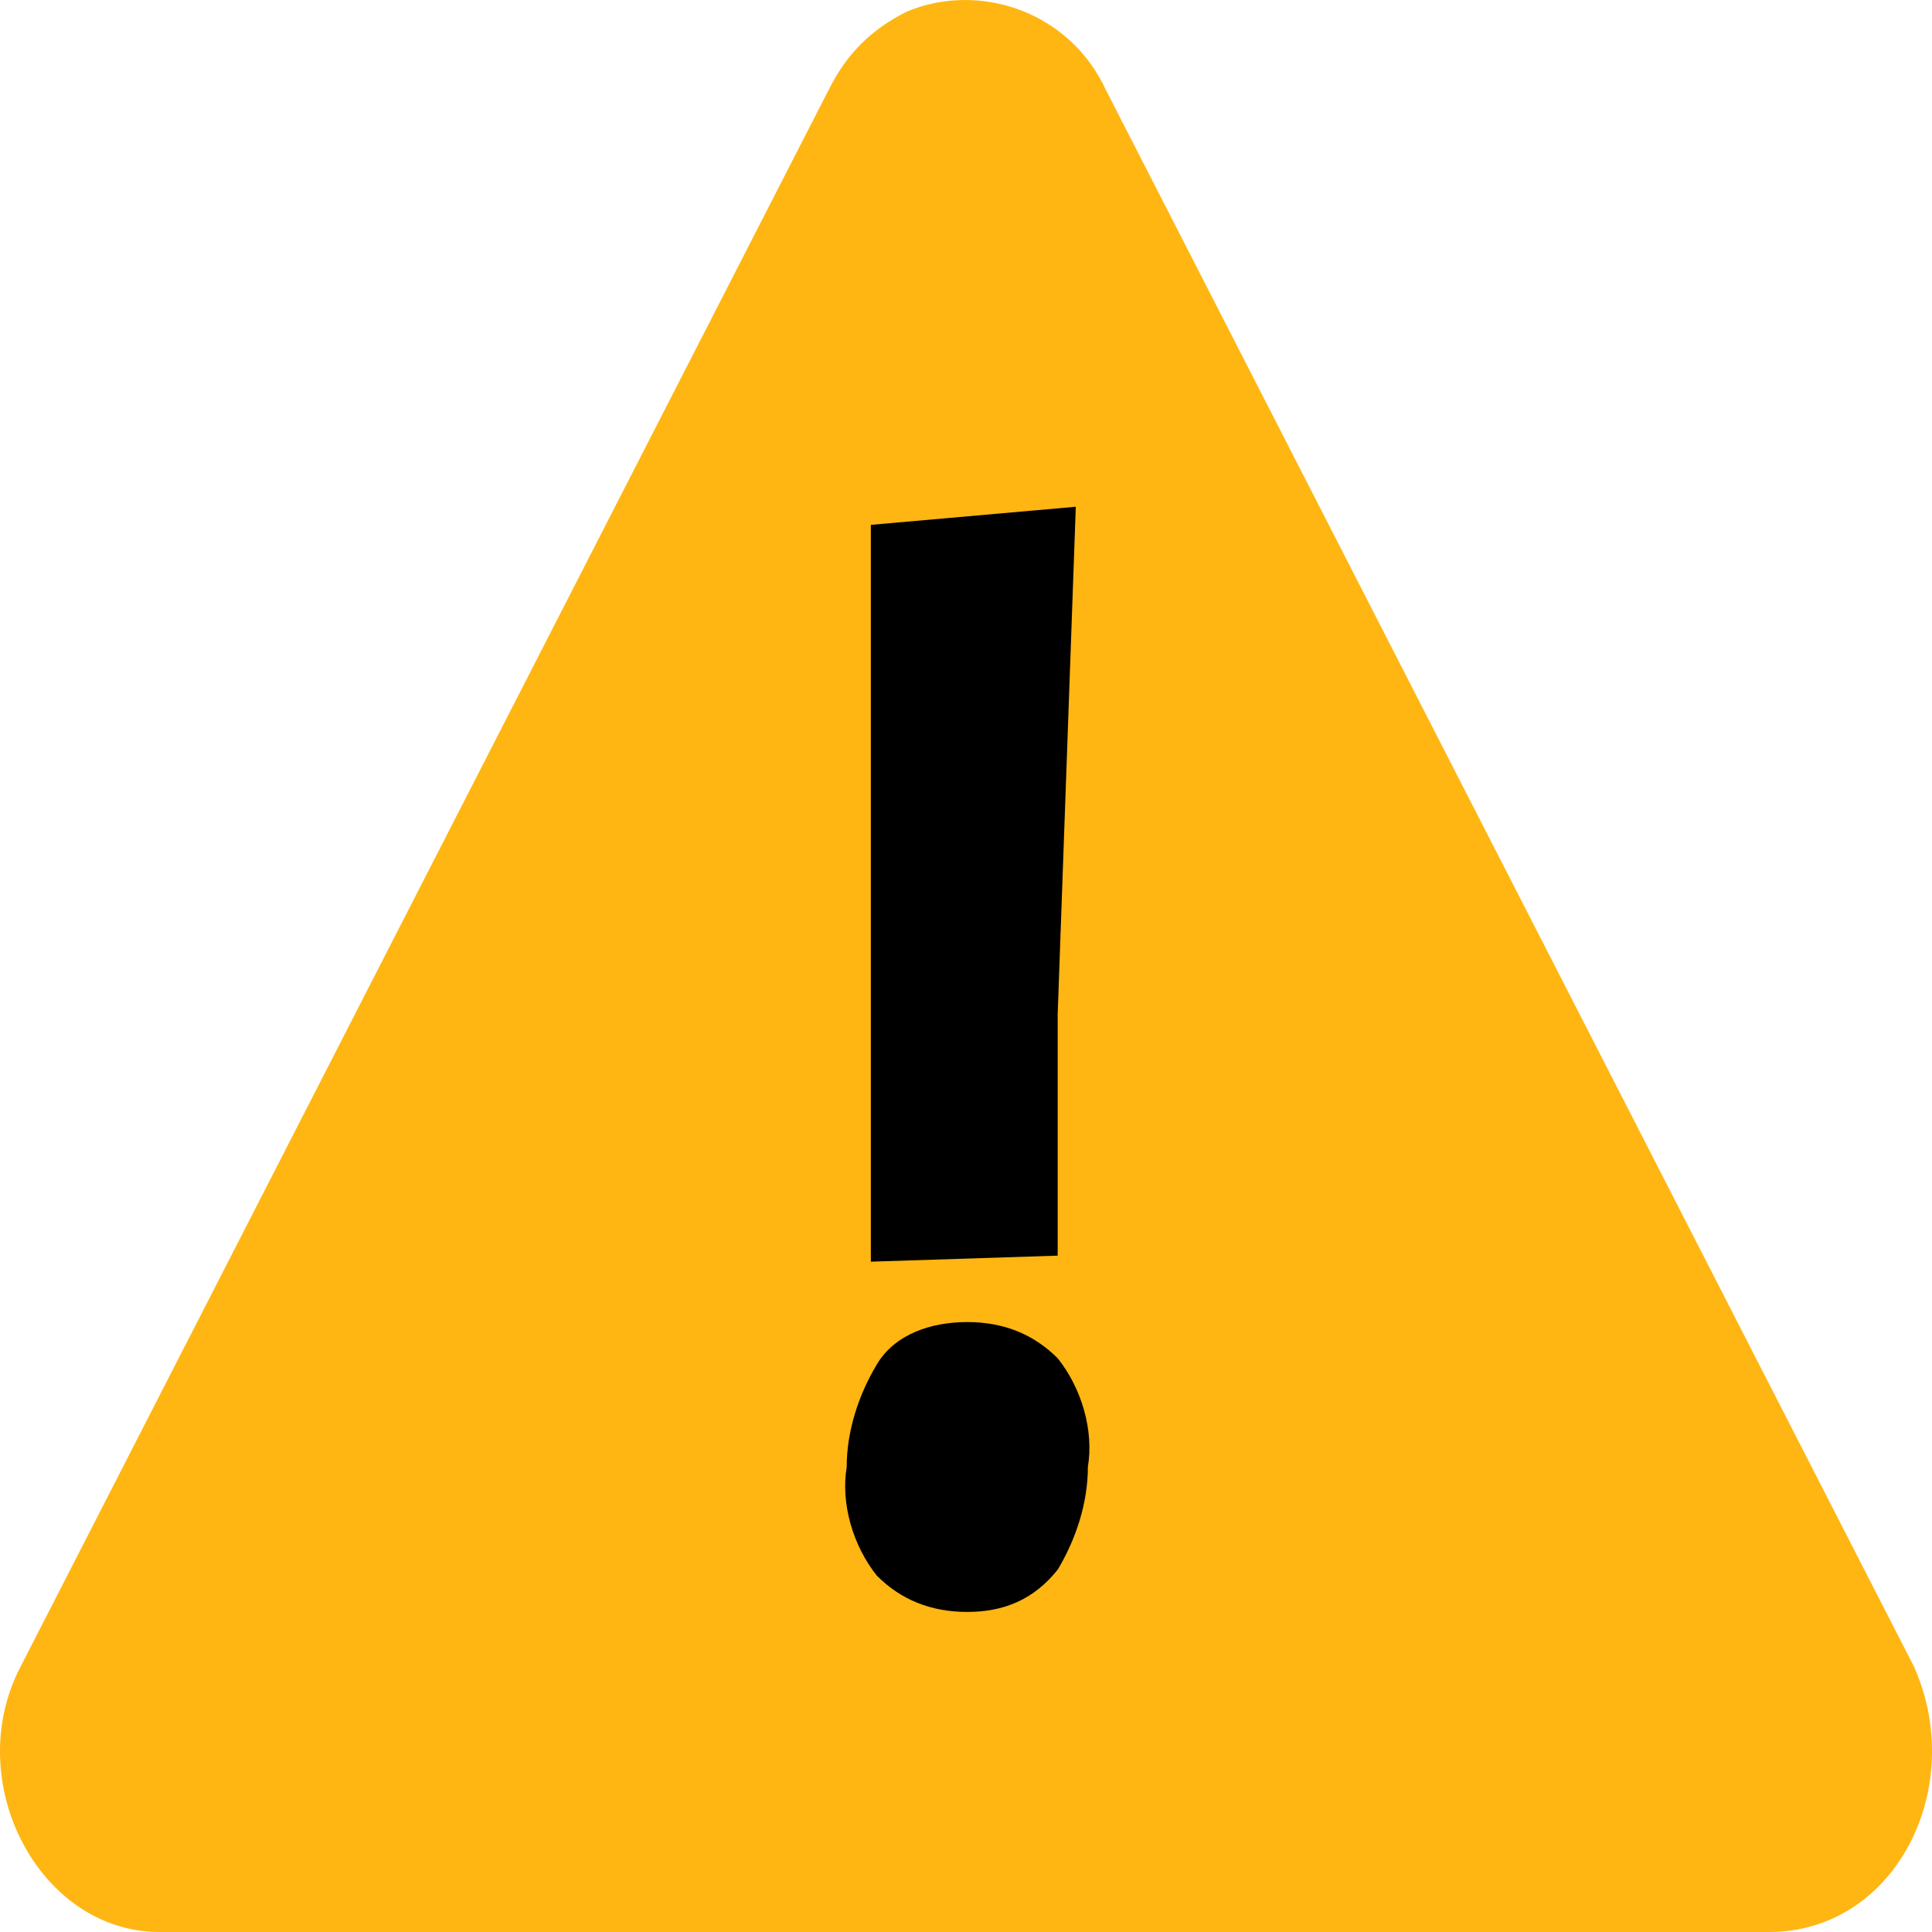
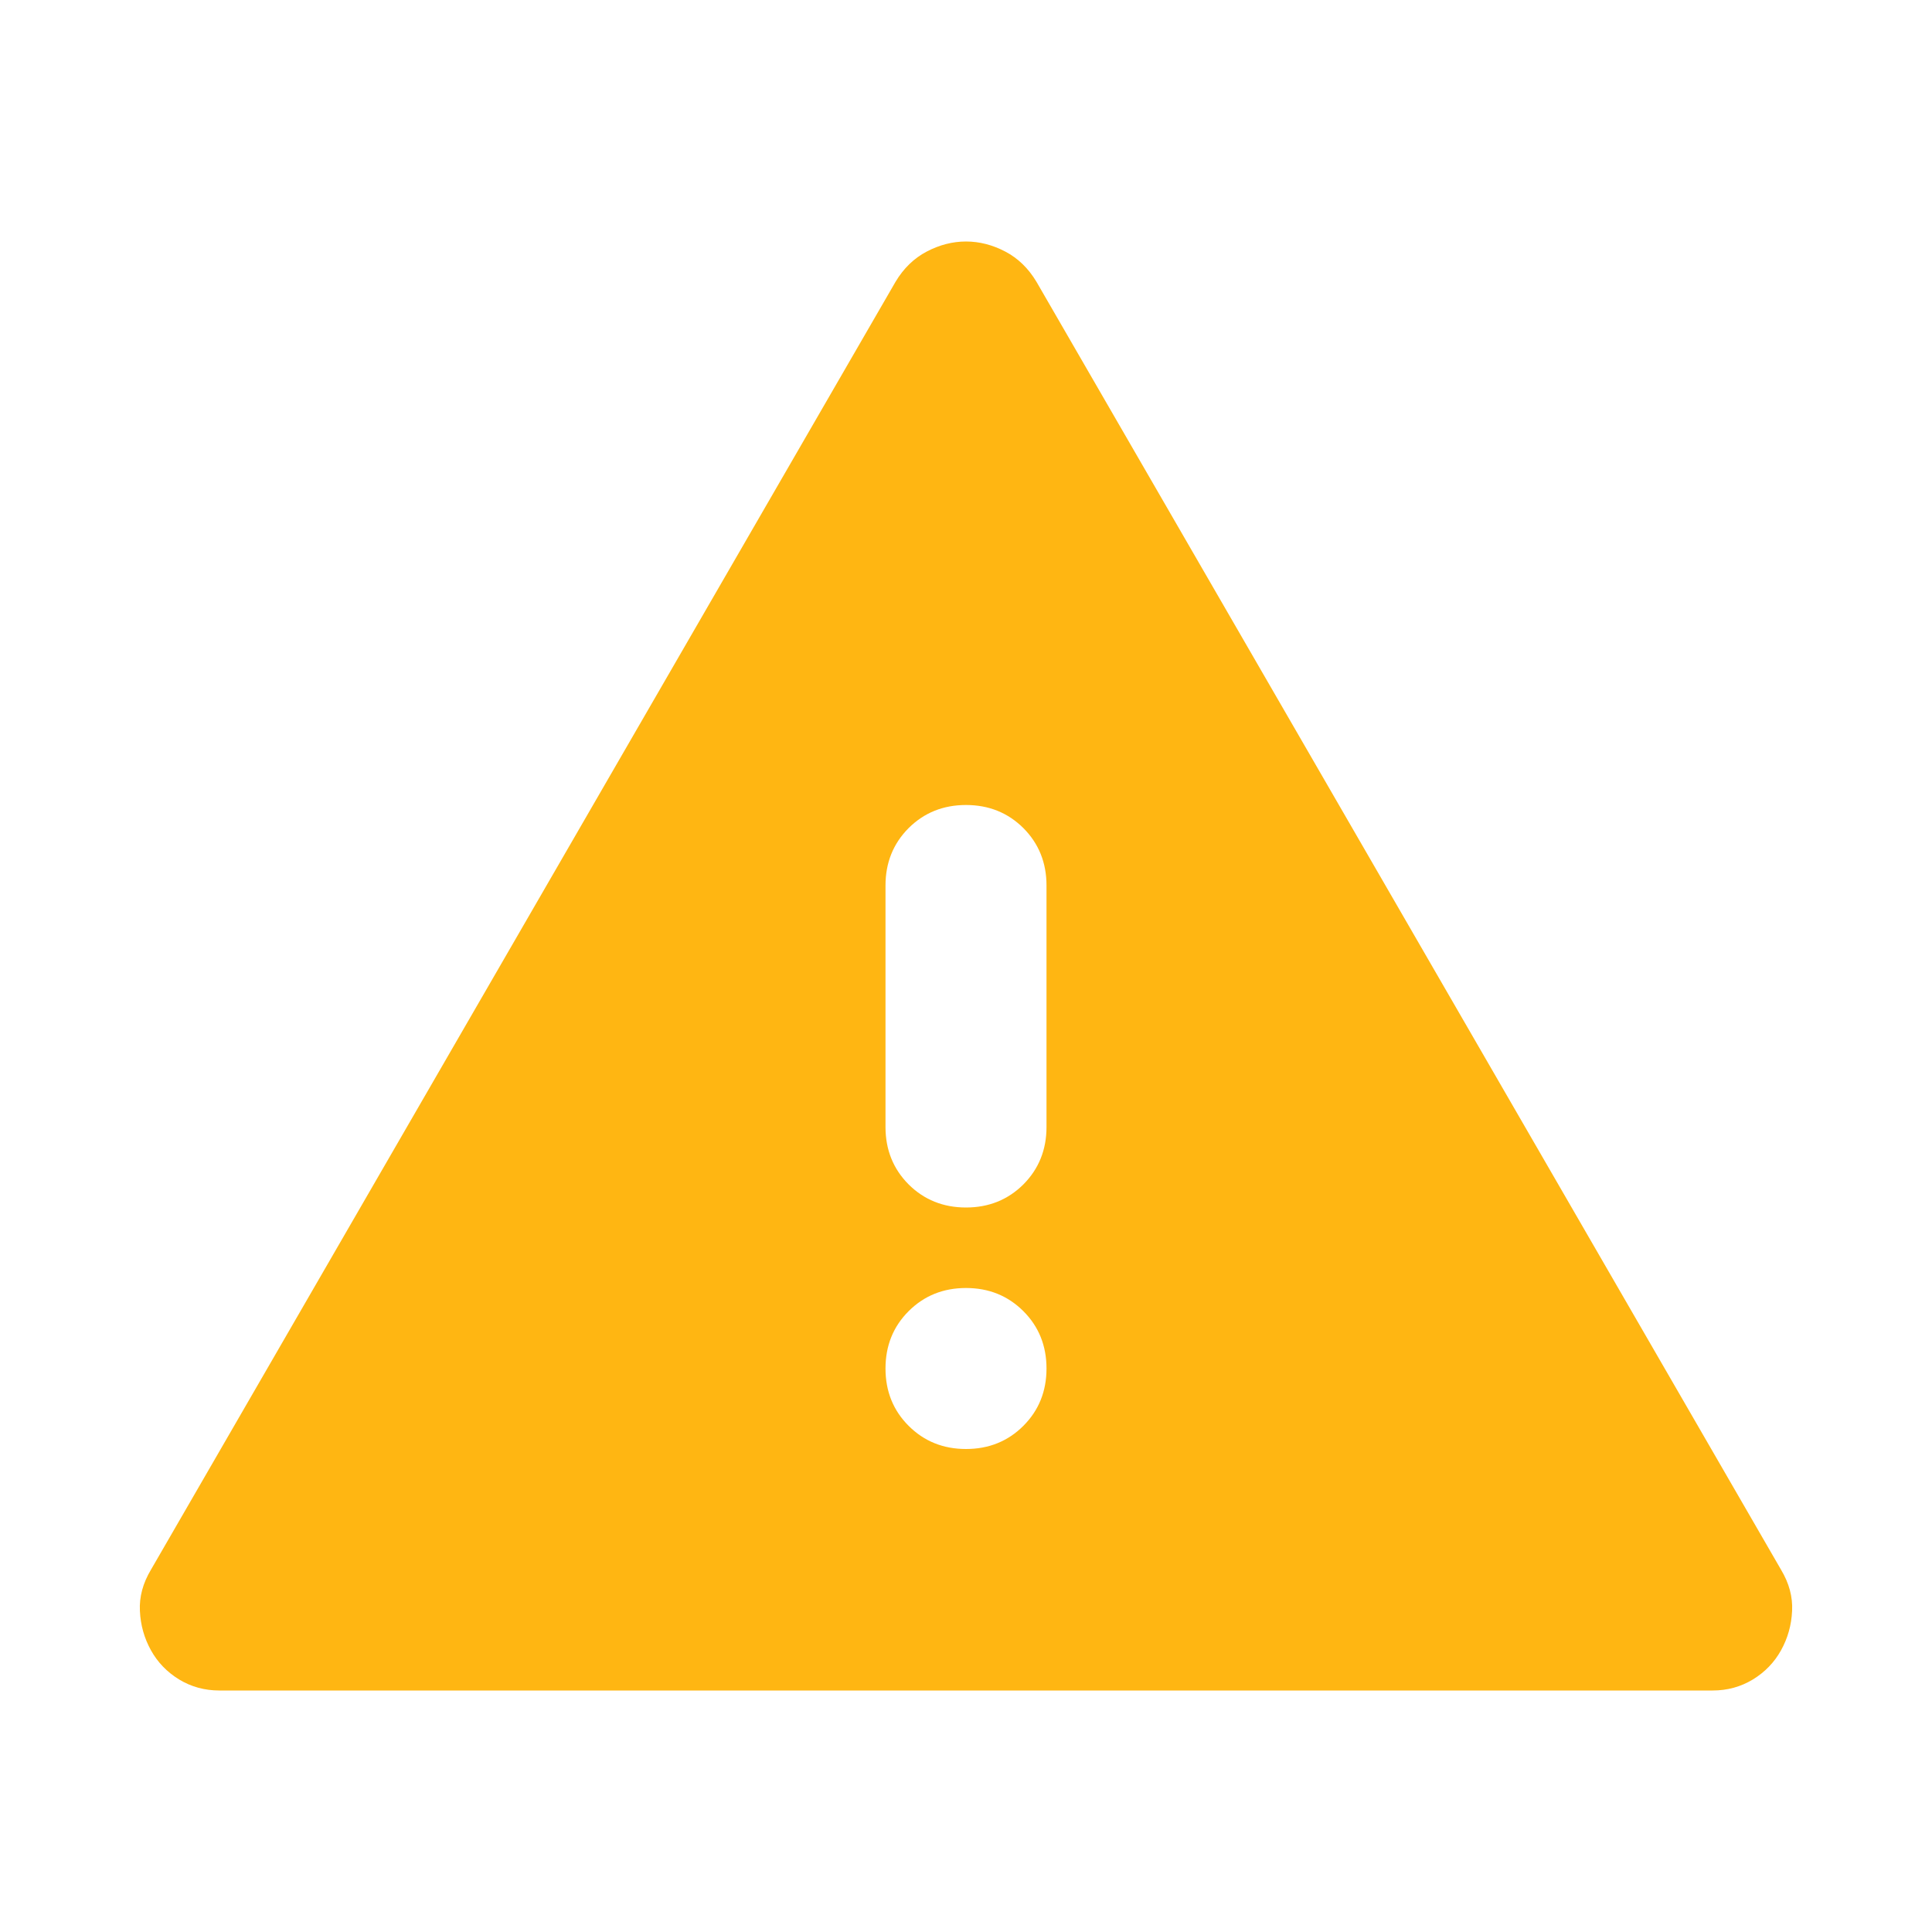
<svg xmlns="http://www.w3.org/2000/svg" width="24" height="24" viewBox="0 0 24 24" fill="none">
-   <g id="notification icons">
-     <path id="Vector" d="M23.774 20.699L13.738 1.118C13.289 0.143 12.166 -0.232 11.267 0.143C10.818 0.368 10.518 0.668 10.293 1.118L0.258 20.699C-0.491 22.125 0.483 24 1.981 24H21.976C23.549 24 24.448 22.2 23.774 20.699Z" fill="#FFB612" />
-     <path id="Vector_2" d="M10.518 18.223C10.518 17.773 10.668 17.323 10.893 16.948C11.117 16.573 11.566 16.423 12.016 16.423C12.465 16.423 12.84 16.573 13.139 16.873C13.439 17.248 13.589 17.773 13.514 18.223C13.514 18.674 13.364 19.124 13.139 19.499C12.84 19.874 12.465 20.024 12.016 20.024C11.566 20.024 11.192 19.874 10.893 19.574C10.593 19.199 10.443 18.674 10.518 18.223ZM10.818 6.52L13.364 6.295L13.139 12.597V15.598L10.818 15.673V6.52Z" fill="black" />
+   <g id="warning">
+     <mask id="mask0_75_1421" style="mask-type:alpha" maskUnits="userSpaceOnUse" x="0" y="0" width="24" height="24">
+       <rect id="Bounding box" width="24" height="24" fill="#D9D9D9" />
+     </mask>
+     <g mask="url(#mask0_75_1421)">
+       <path id="warning_2" d="M2.725 21C2.542 21 2.375 20.954 2.225 20.863C2.075 20.771 1.958 20.65 1.875 20.5C1.792 20.35 1.746 20.188 1.738 20.012C1.729 19.837 1.775 19.667 1.875 19.5L11.125 3.5C11.225 3.333 11.354 3.208 11.512 3.125C11.671 3.042 11.833 3 12 3C12.167 3 12.329 3.042 12.488 3.125C12.646 3.208 12.775 3.333 12.875 3.5L22.125 19.5C22.225 19.667 22.271 19.837 22.262 20.012C22.254 20.188 22.208 20.35 22.125 20.5C22.042 20.65 21.925 20.771 21.775 20.863C21.625 20.954 21.458 21 21.275 21H2.725ZM12 18C12.283 18 12.521 17.904 12.713 17.712C12.904 17.521 13 17.283 13 17C13 16.717 12.904 16.479 12.713 16.288C12.521 16.096 12.283 16 12 16C11.717 16 11.479 16.096 11.287 16.288C11.096 16.479 11 16.717 11 17C11 17.283 11.096 17.521 11.287 17.712C11.479 17.904 11.717 18 12 18ZM12 15C12.283 15 12.521 14.904 12.713 14.713C12.904 14.521 13 14.283 13 14V11C13 10.717 12.904 10.479 12.713 10.287C12.521 10.096 12.283 10 12 10C11.717 10 11.479 10.096 11.287 10.287C11.096 10.479 11 10.717 11 11V14C11 14.283 11.096 14.521 11.287 14.713C11.479 14.904 11.717 15 12 15Z" fill="#FFB612" />
+     </g>
  </g>
</svg>
